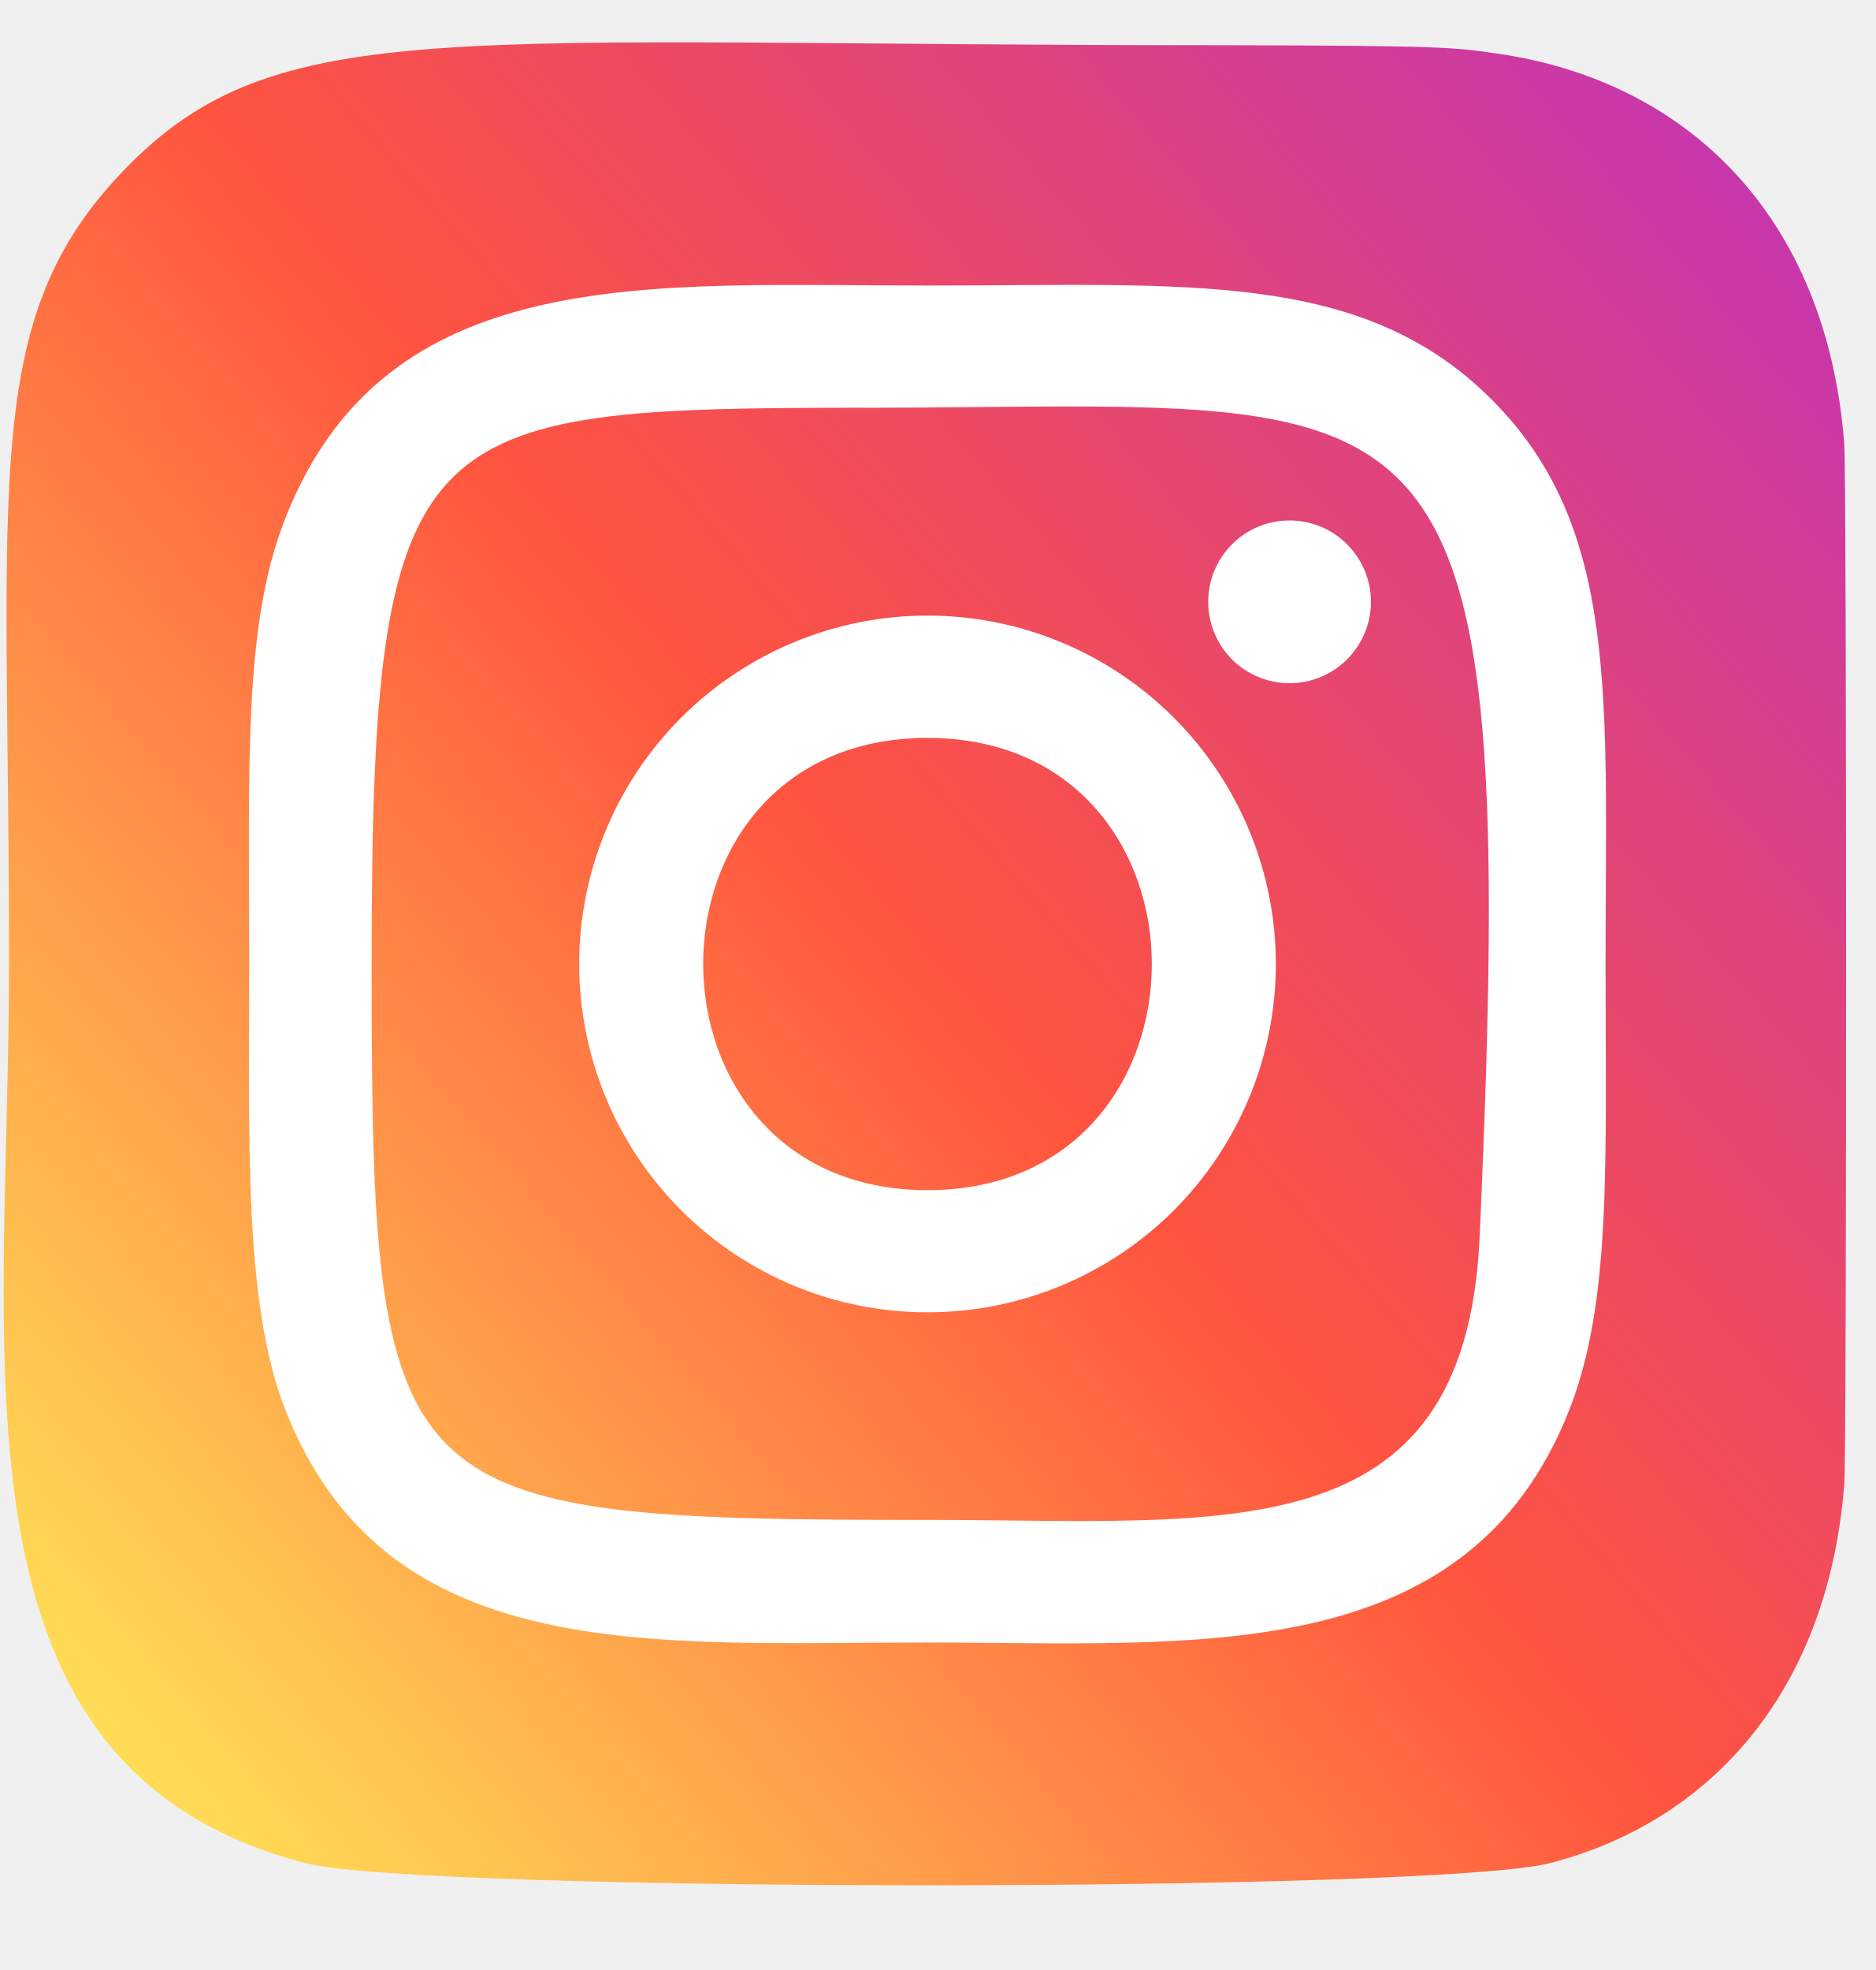
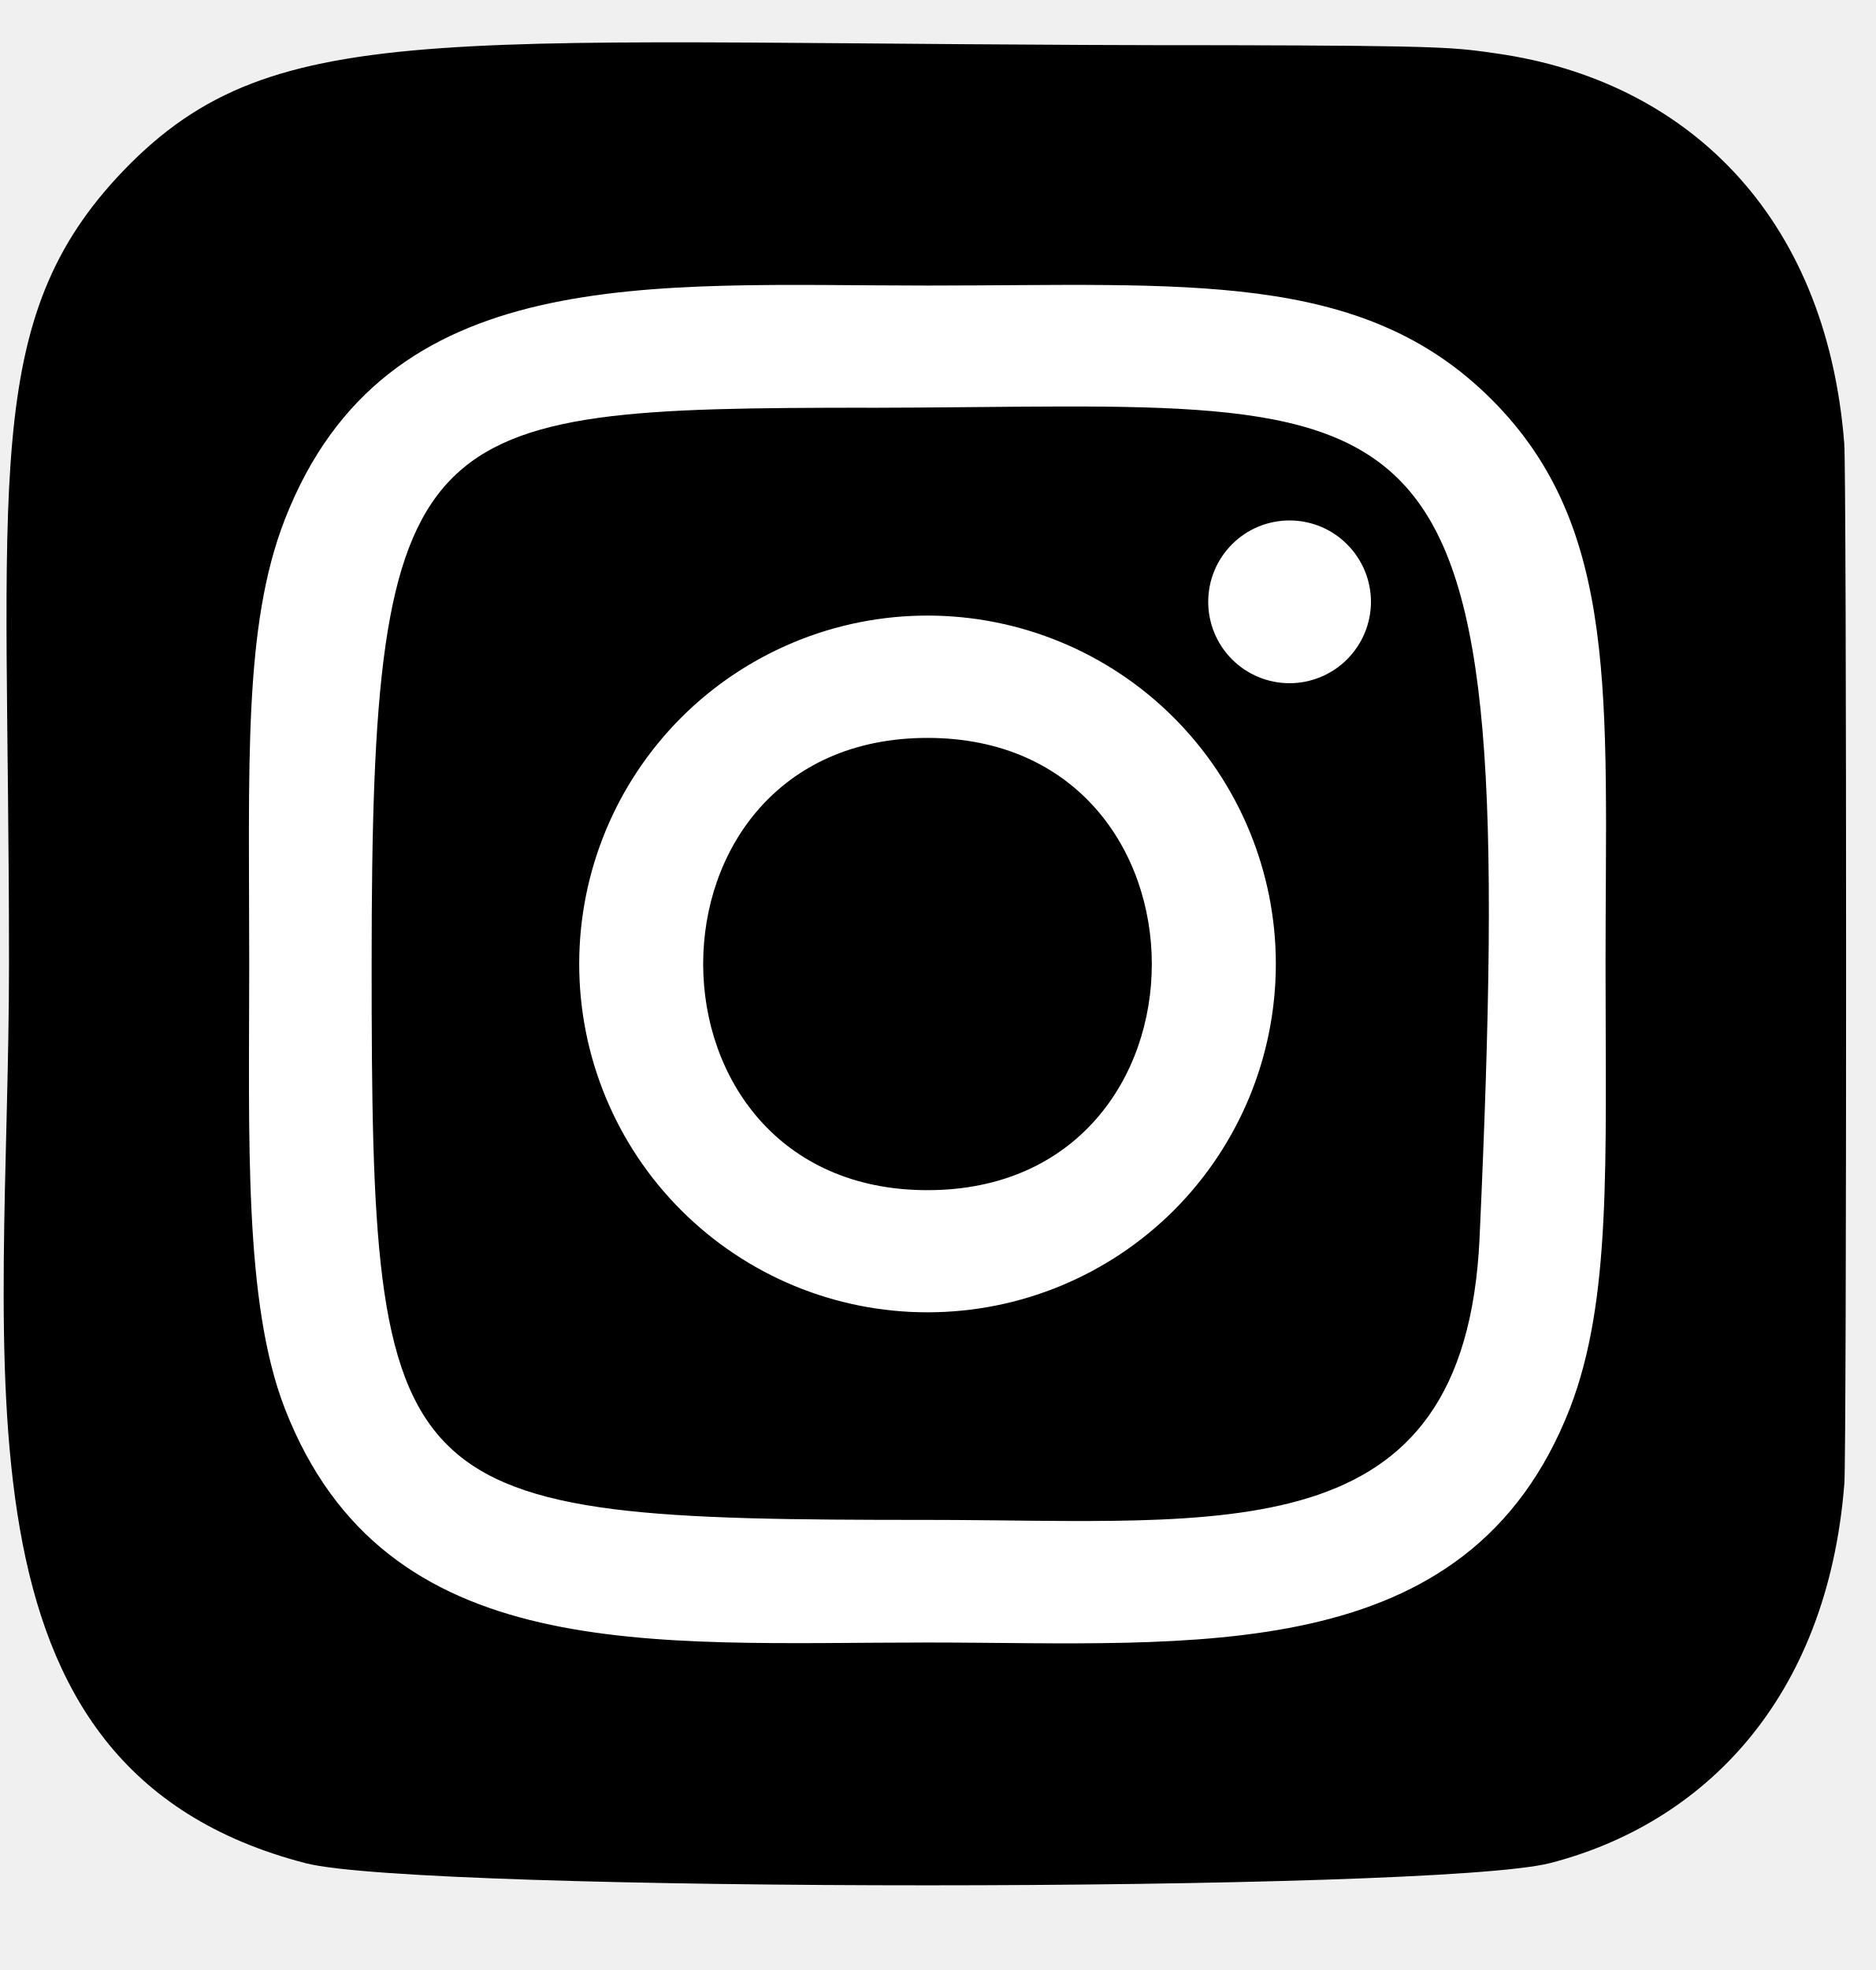
<svg xmlns="http://www.w3.org/2000/svg" width="20" height="21" viewBox="0 0 20 21" fill="none">
  <path d="M1.32 1.815C-0.219 3.414 0.096 5.112 0.096 10.271C0.096 14.556 -0.651 18.851 3.261 19.862C4.483 20.176 15.307 20.176 16.527 19.86C18.156 19.44 19.482 18.119 19.663 15.815C19.688 15.494 19.688 5.055 19.662 4.727C19.469 2.273 17.959 0.859 15.968 0.572C15.512 0.506 15.421 0.487 13.08 0.482C4.778 0.487 2.958 0.117 1.32 1.815Z" fill="url(#paint0_linear_999_7075)" />
  <path d="M9.888 3.044C6.925 3.044 4.111 2.78 3.036 5.539C2.592 6.678 2.657 8.158 2.657 10.276C2.657 12.135 2.597 13.883 3.036 15.013C4.108 17.773 6.945 17.509 9.886 17.509C12.724 17.509 15.649 17.804 16.737 15.013C17.182 13.862 17.117 12.405 17.117 10.276C17.117 7.451 17.273 5.627 15.902 4.258C14.515 2.87 12.639 3.044 9.885 3.044H9.888ZM9.24 4.347C15.421 4.338 16.208 3.65 15.774 13.196C15.619 16.572 13.049 16.202 9.889 16.202C4.127 16.202 3.962 16.037 3.962 10.273C3.962 4.442 4.419 4.351 9.24 4.346V4.347ZM13.748 5.548C13.518 5.548 13.297 5.639 13.135 5.802C12.972 5.965 12.881 6.185 12.881 6.415C12.881 6.645 12.972 6.866 13.135 7.029C13.297 7.191 13.518 7.283 13.748 7.283C13.978 7.283 14.199 7.191 14.361 7.029C14.524 6.866 14.616 6.645 14.616 6.415C14.616 6.185 14.524 5.965 14.361 5.802C14.199 5.639 13.978 5.548 13.748 5.548ZM9.888 6.562C9.4 6.562 8.917 6.658 8.467 6.845C8.016 7.032 7.607 7.305 7.262 7.65C6.566 8.347 6.175 9.291 6.175 10.276C6.175 11.261 6.566 12.206 7.263 12.902C7.959 13.598 8.904 13.99 9.889 13.989C10.874 13.989 11.818 13.598 12.515 12.902C13.211 12.205 13.602 11.26 13.602 10.275C13.602 9.291 13.21 8.346 12.514 7.65C11.818 6.953 10.873 6.562 9.888 6.562ZM9.888 7.866C13.075 7.866 13.079 12.687 9.888 12.687C6.702 12.687 6.697 7.866 9.888 7.866Z" fill="white" />
  <defs>
    <linearGradient id="paint0_linear_999_7075" x1="1.358" y1="18.818" x2="19.561" y2="3.063" gradientUnits="userSpaceOnUse">
-       <stop stop-color="#FFDD55" />
-       <stop offset="0.5" stop-color="#FF543E" />
-       <stop offset="1" stop-color="#C837AB" />
+       <stop stopColor="#FFDD55" />
+       <stop offset="0.5" stopColor="#FF543E" />
+       <stop offset="1" stopColor="#C837AB" />
    </linearGradient>
  </defs>
</svg>
